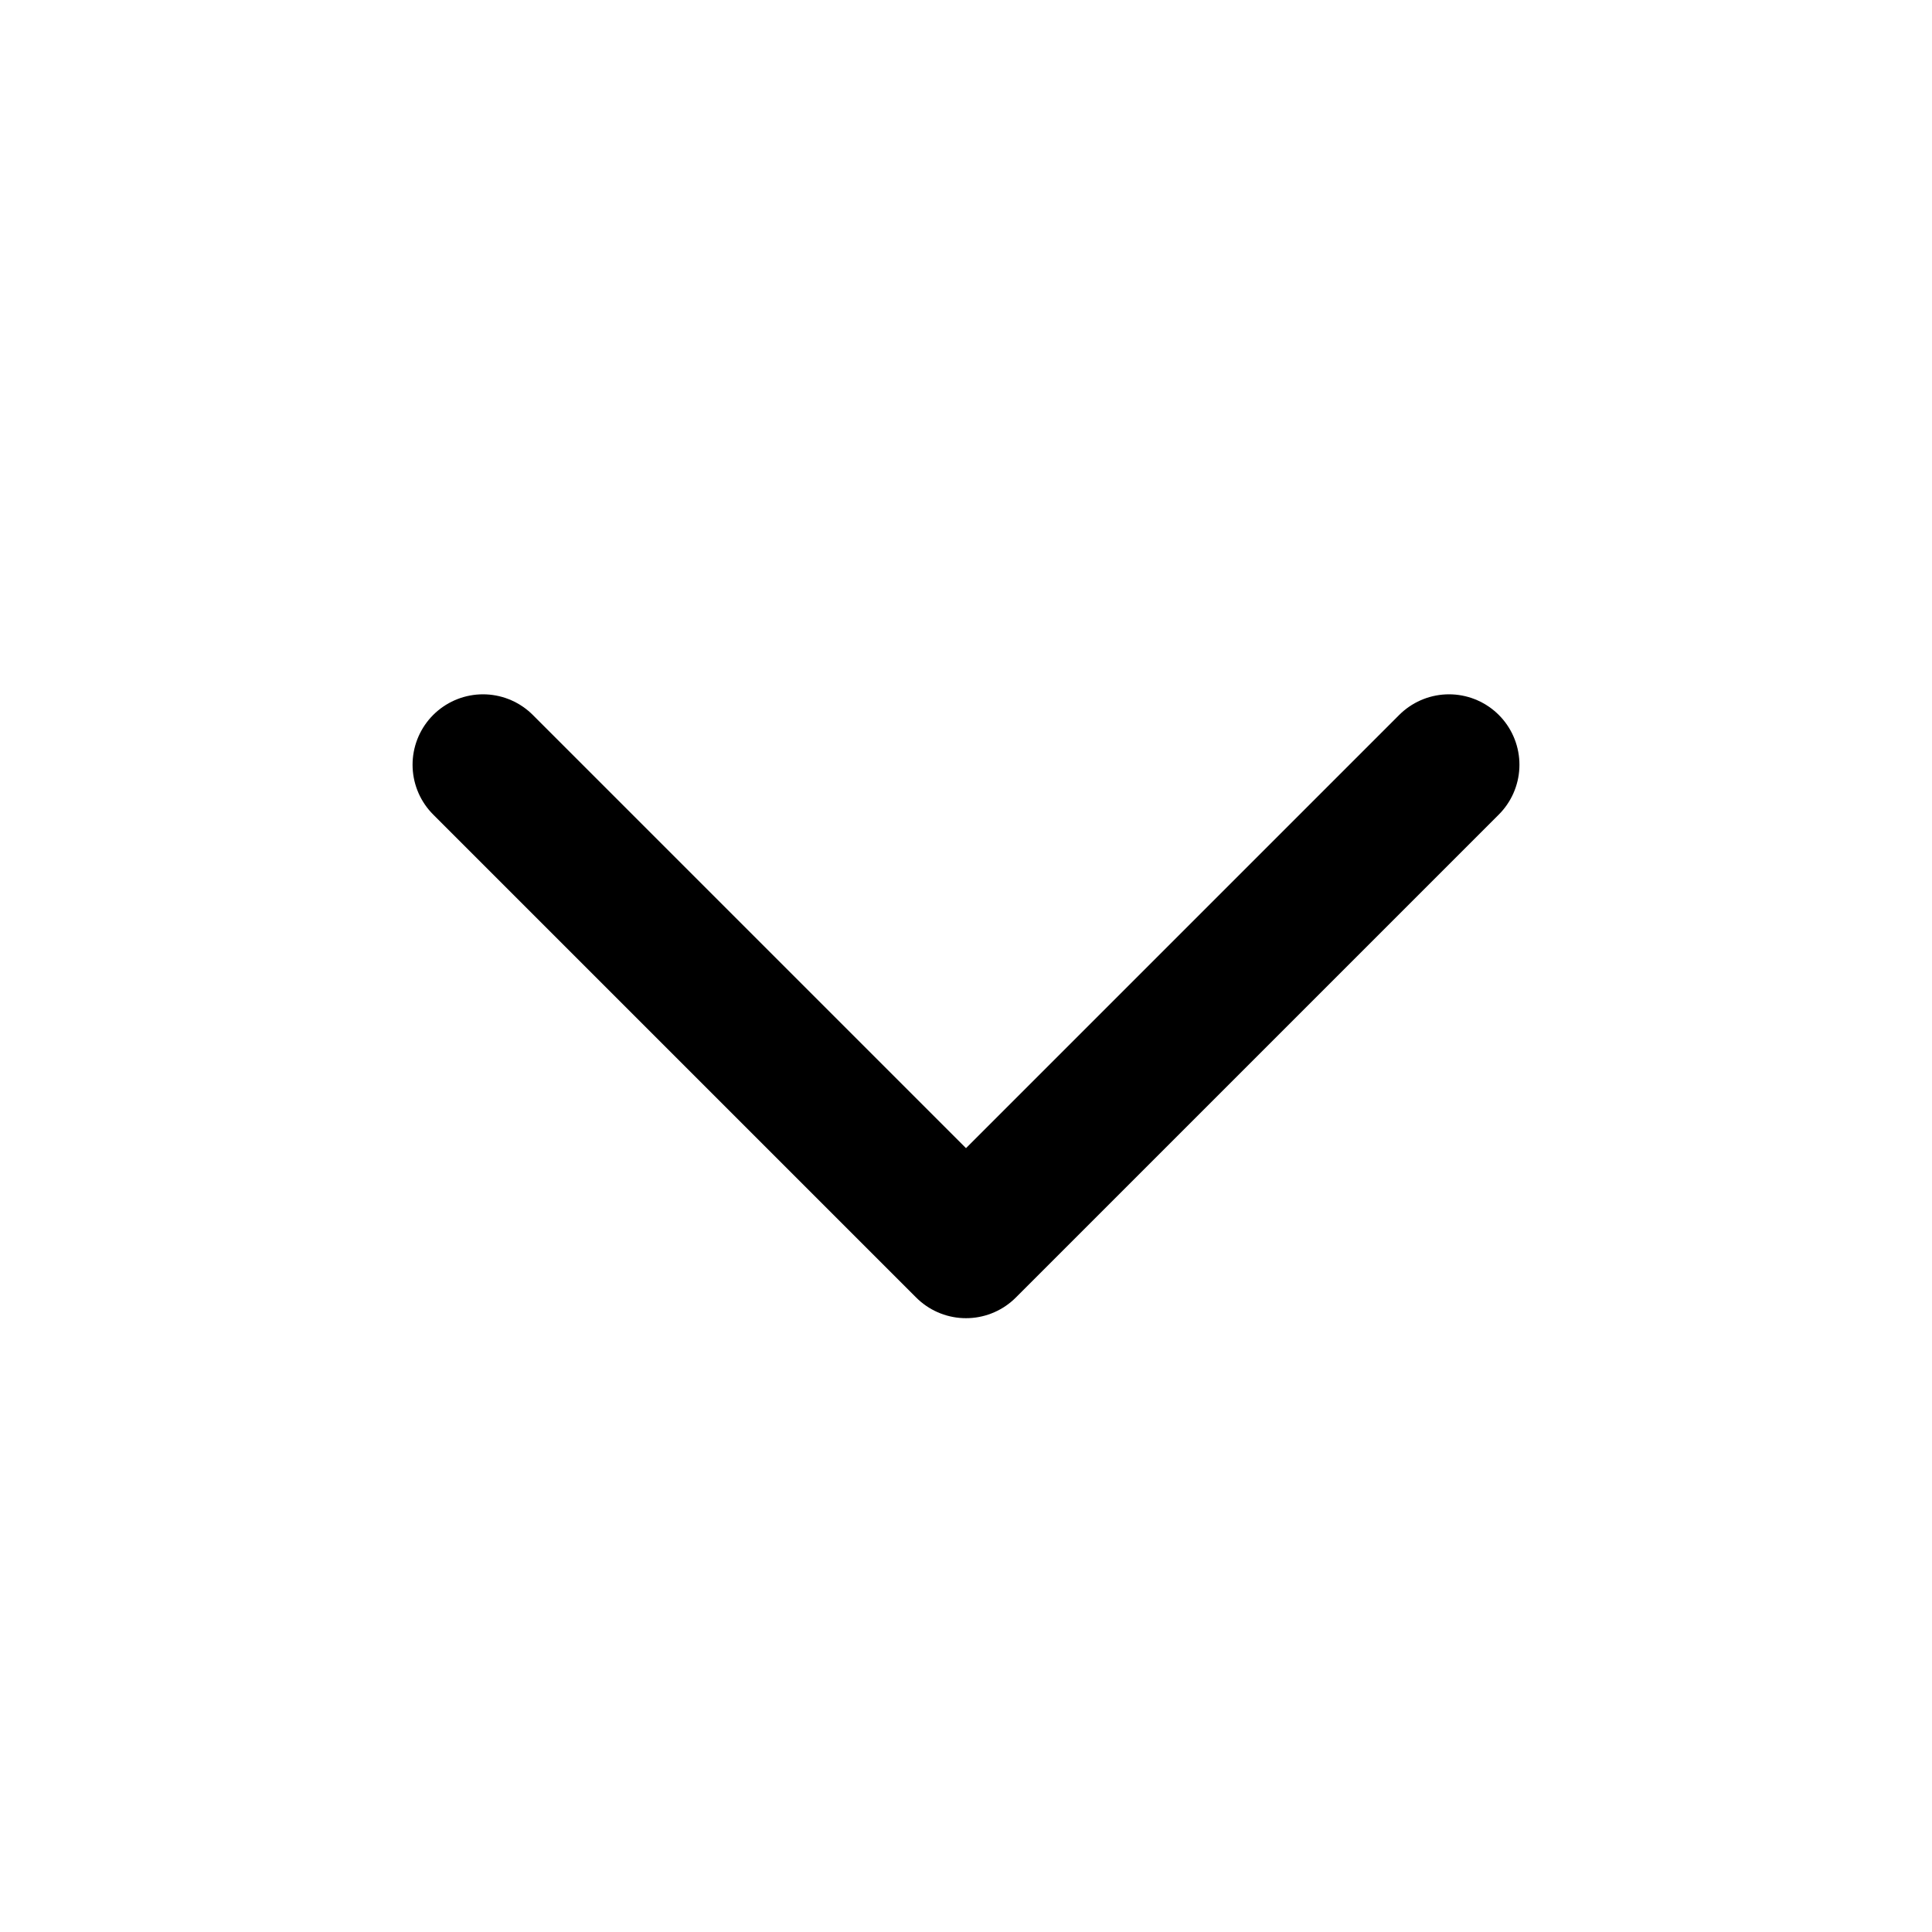
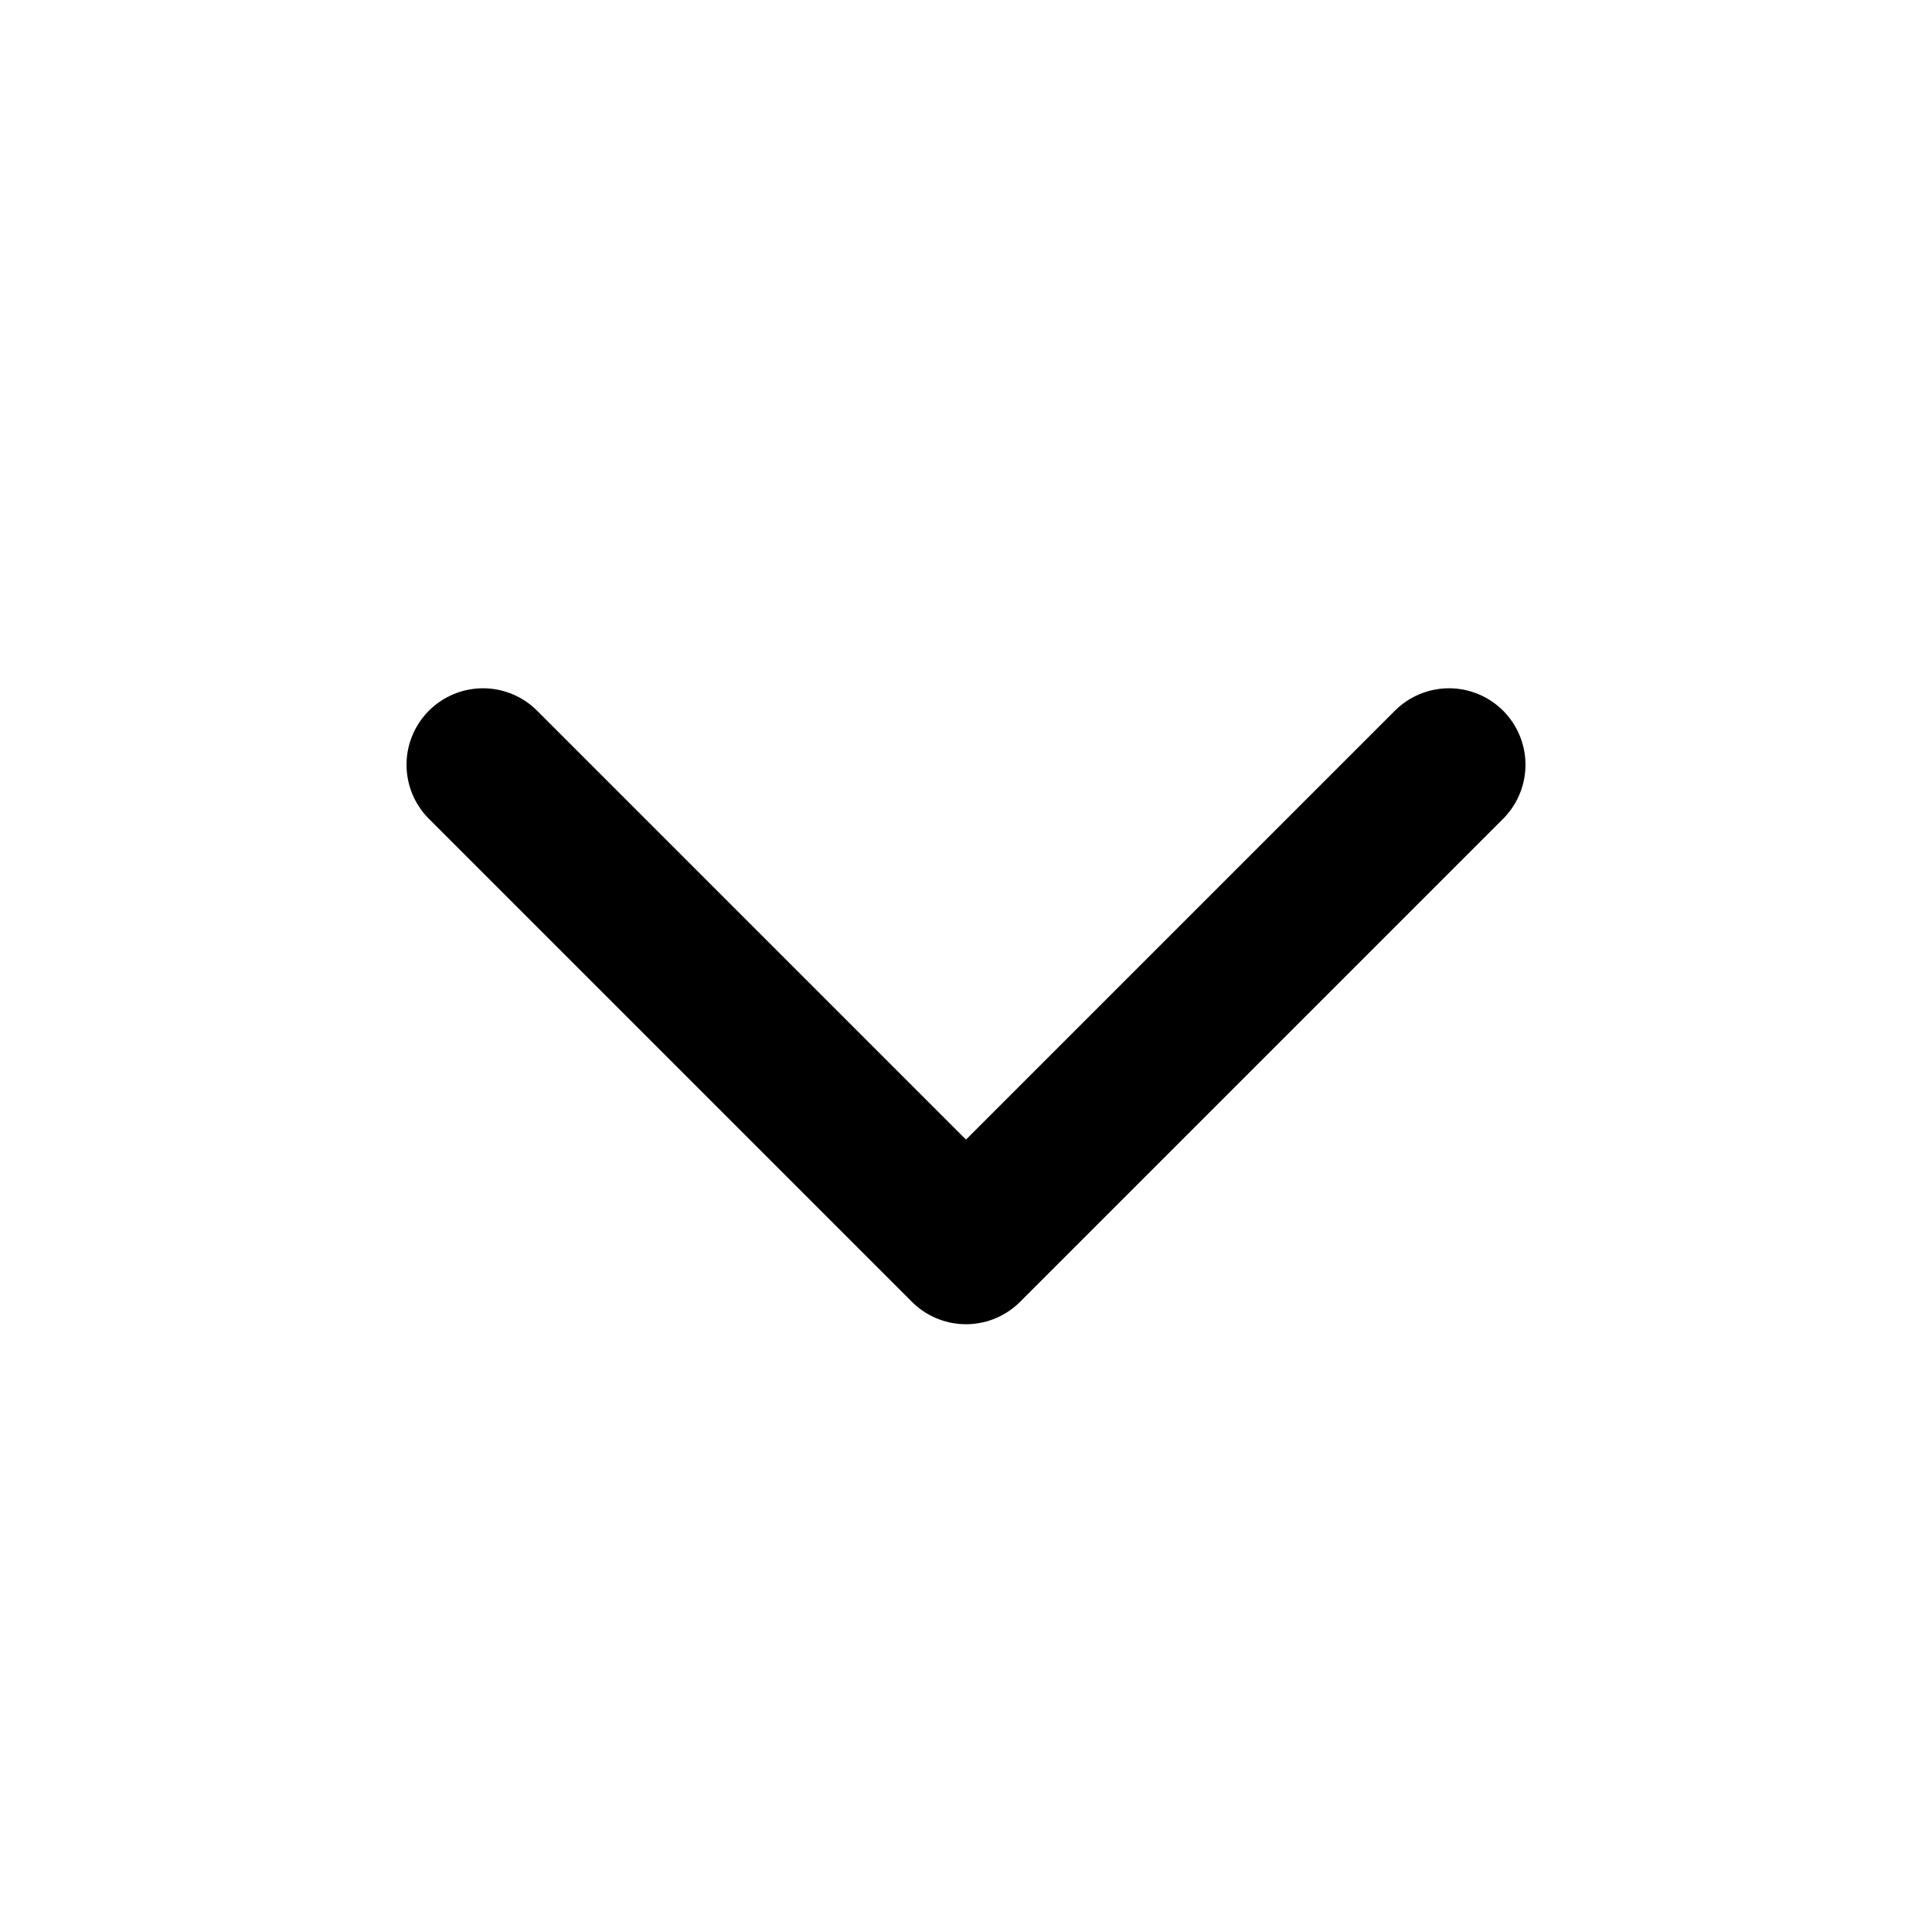
- <svg xmlns="http://www.w3.org/2000/svg" width="24" height="24" viewBox="0 0 24 24" fill="none" stroke="#000" stroke-width="1.75" stroke-linecap="round" stroke-linejoin="round">
+ <svg xmlns="http://www.w3.org/2000/svg" width="24" height="24" viewBox="0 0 24 24" fill="none" stroke="#000" stroke-width="1.9" stroke-linecap="round" stroke-linejoin="round">
  <path d="M6 9.5l6 6 6-6" />
</svg>
